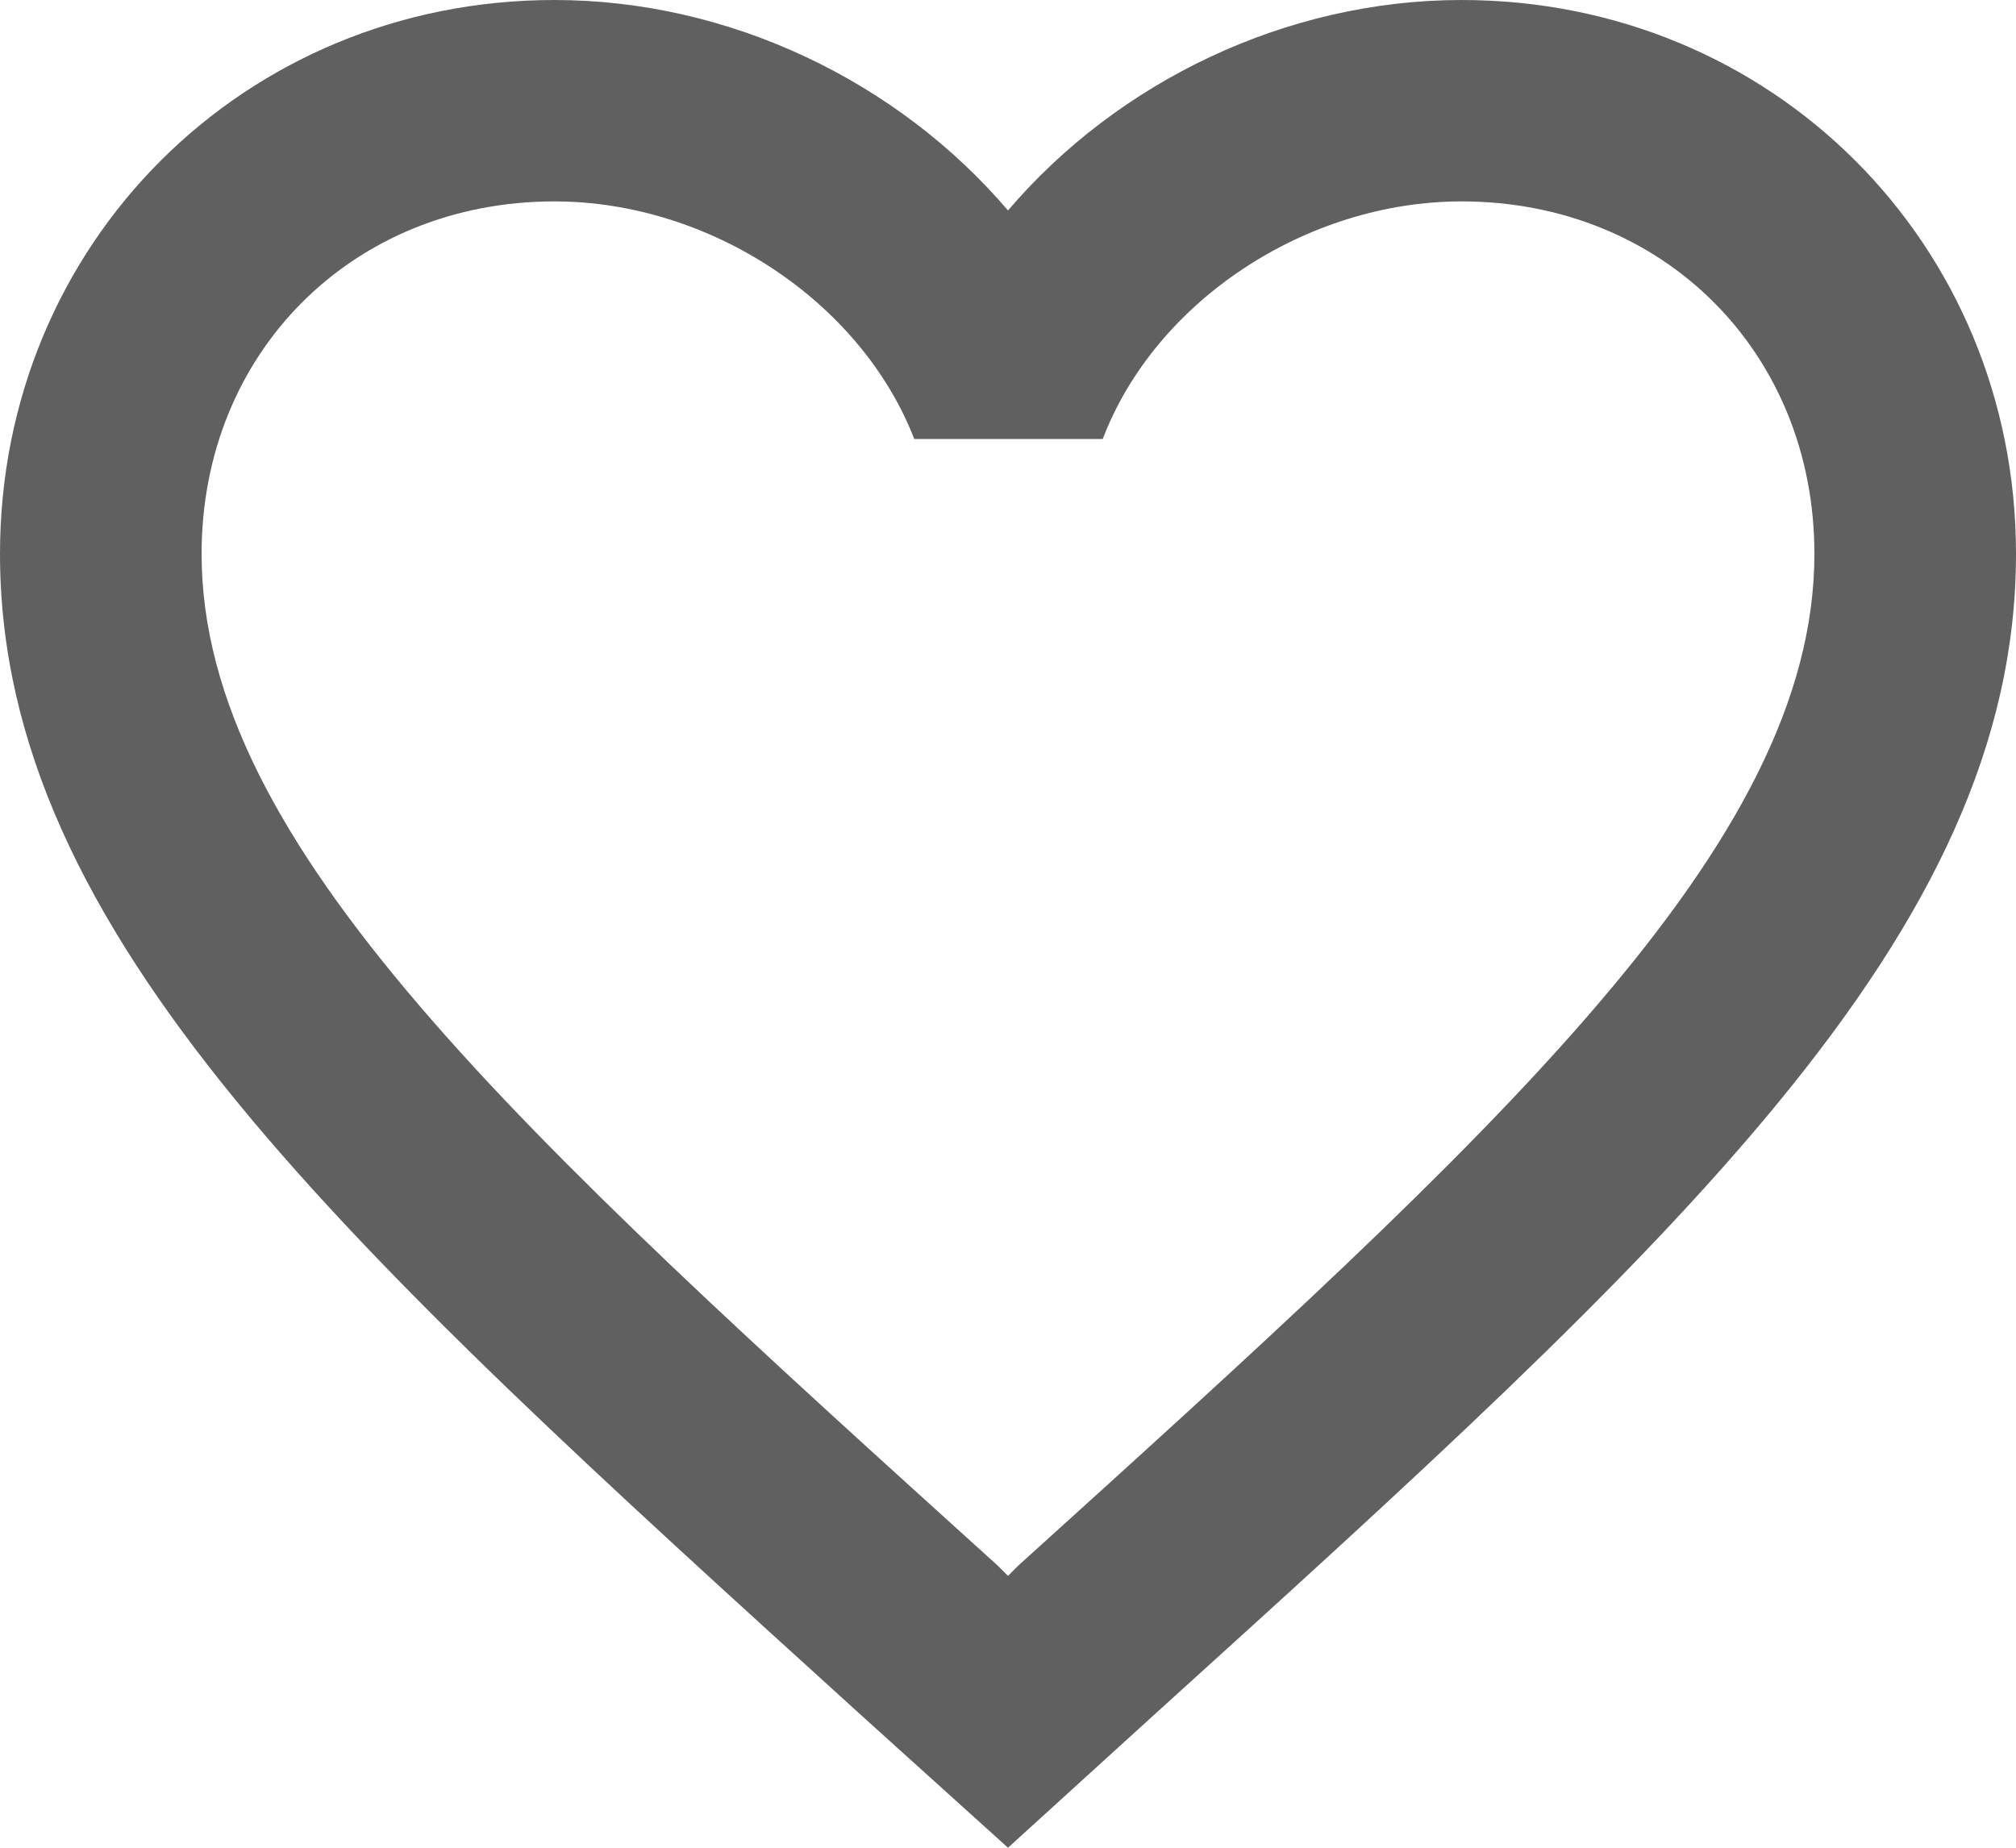
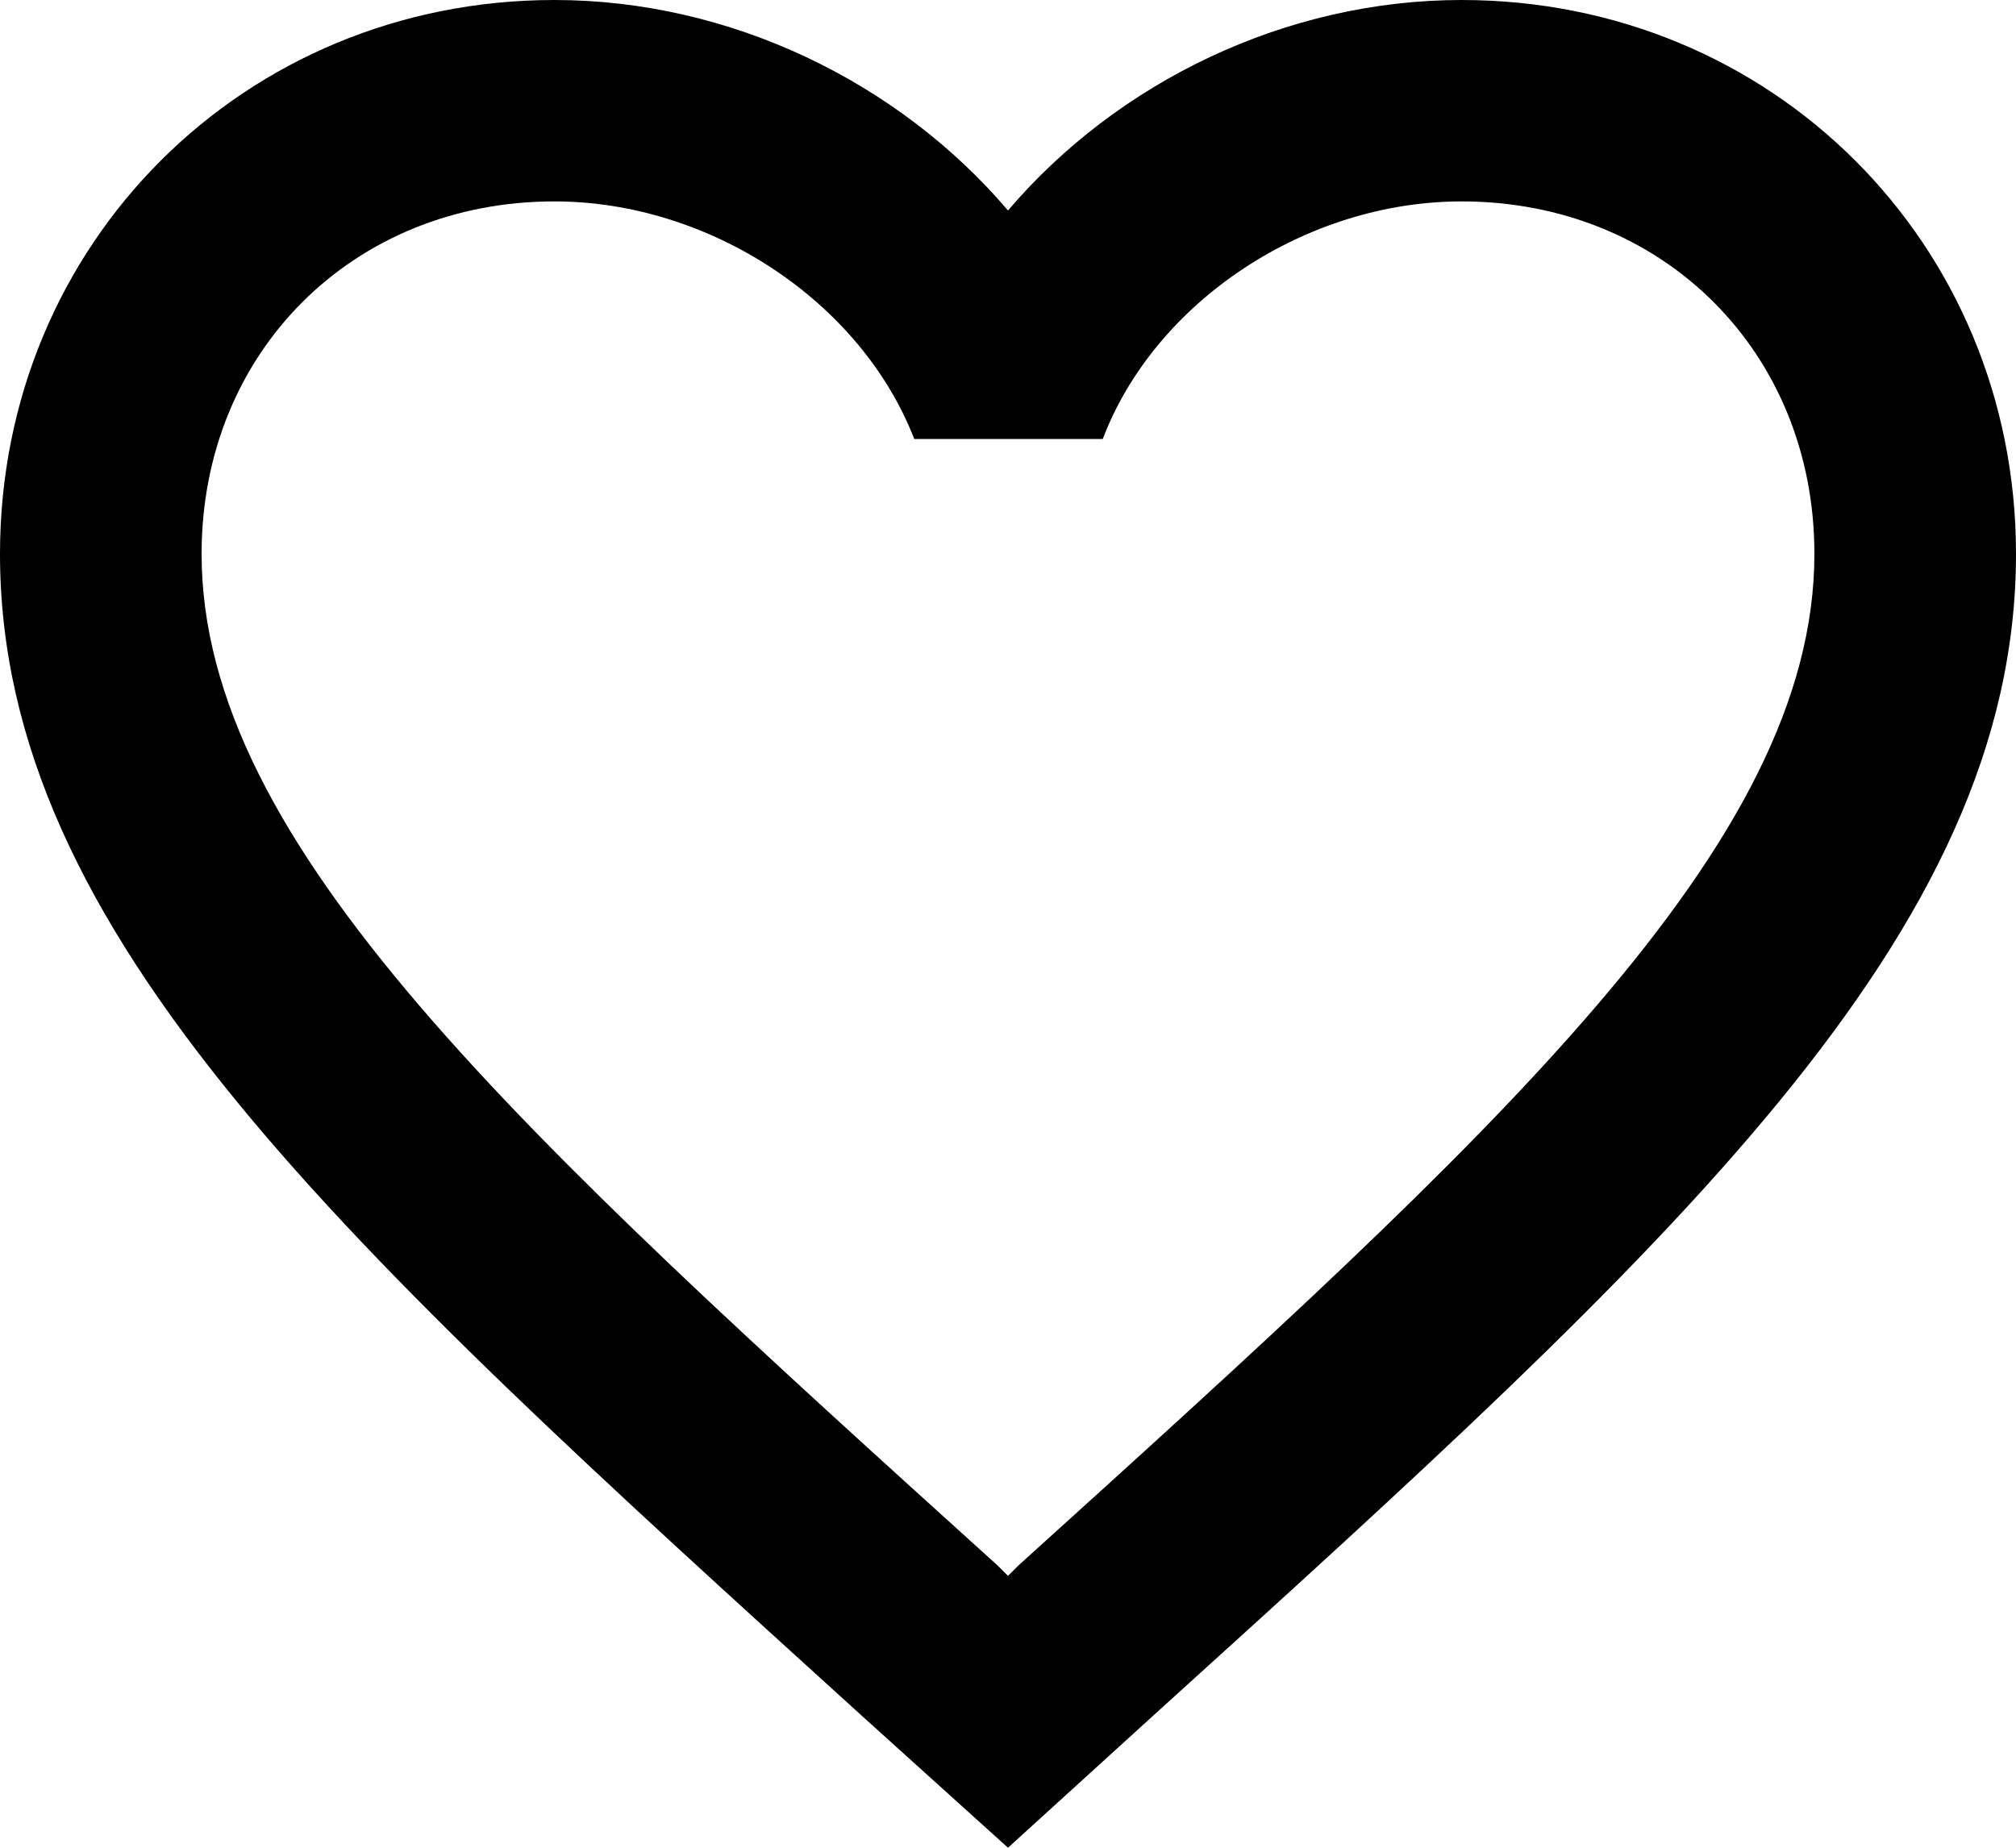
- <svg xmlns="http://www.w3.org/2000/svg" width="24" height="22" viewBox="0 0 24 22" fill="none">
-   <path d="M17.4 0C15.312 0 13.308 0.971 12 2.506C10.692 0.971 8.688 0 6.6 0C2.904 0 0 2.901 0 6.594C0 11.126 4.08 14.819 10.26 20.429L12 22L13.74 20.417C19.92 14.819 24 11.126 24 6.594C24 2.901 21.096 0 17.4 0ZM12.12 18.643L12 18.763L11.88 18.643C6.168 13.476 2.4 10.059 2.4 6.594C2.4 4.196 4.2 2.398 6.6 2.398C8.448 2.398 10.248 3.585 10.884 5.227H13.128C13.752 3.585 15.552 2.398 17.4 2.398C19.8 2.398 21.6 4.196 21.6 6.594C21.6 10.059 17.832 13.476 12.12 18.643Z" fill="#606060" />
+ <svg xmlns="http://www.w3.org/2000/svg" width="24" height="22" viewBox="0 0 24 22" fill="current">
+   <path d="M17.4 0C15.312 0 13.308 0.971 12 2.506C10.692 0.971 8.688 0 6.6 0C2.904 0 0 2.901 0 6.594C0 11.126 4.08 14.819 10.26 20.429L12 22L13.74 20.417C19.92 14.819 24 11.126 24 6.594C24 2.901 21.096 0 17.4 0ZM12.12 18.643L12 18.763L11.88 18.643C6.168 13.476 2.4 10.059 2.4 6.594C2.4 4.196 4.2 2.398 6.6 2.398C8.448 2.398 10.248 3.585 10.884 5.227H13.128C13.752 3.585 15.552 2.398 17.4 2.398C19.8 2.398 21.6 4.196 21.6 6.594C21.6 10.059 17.832 13.476 12.12 18.643Z" fill="current" />
</svg>
